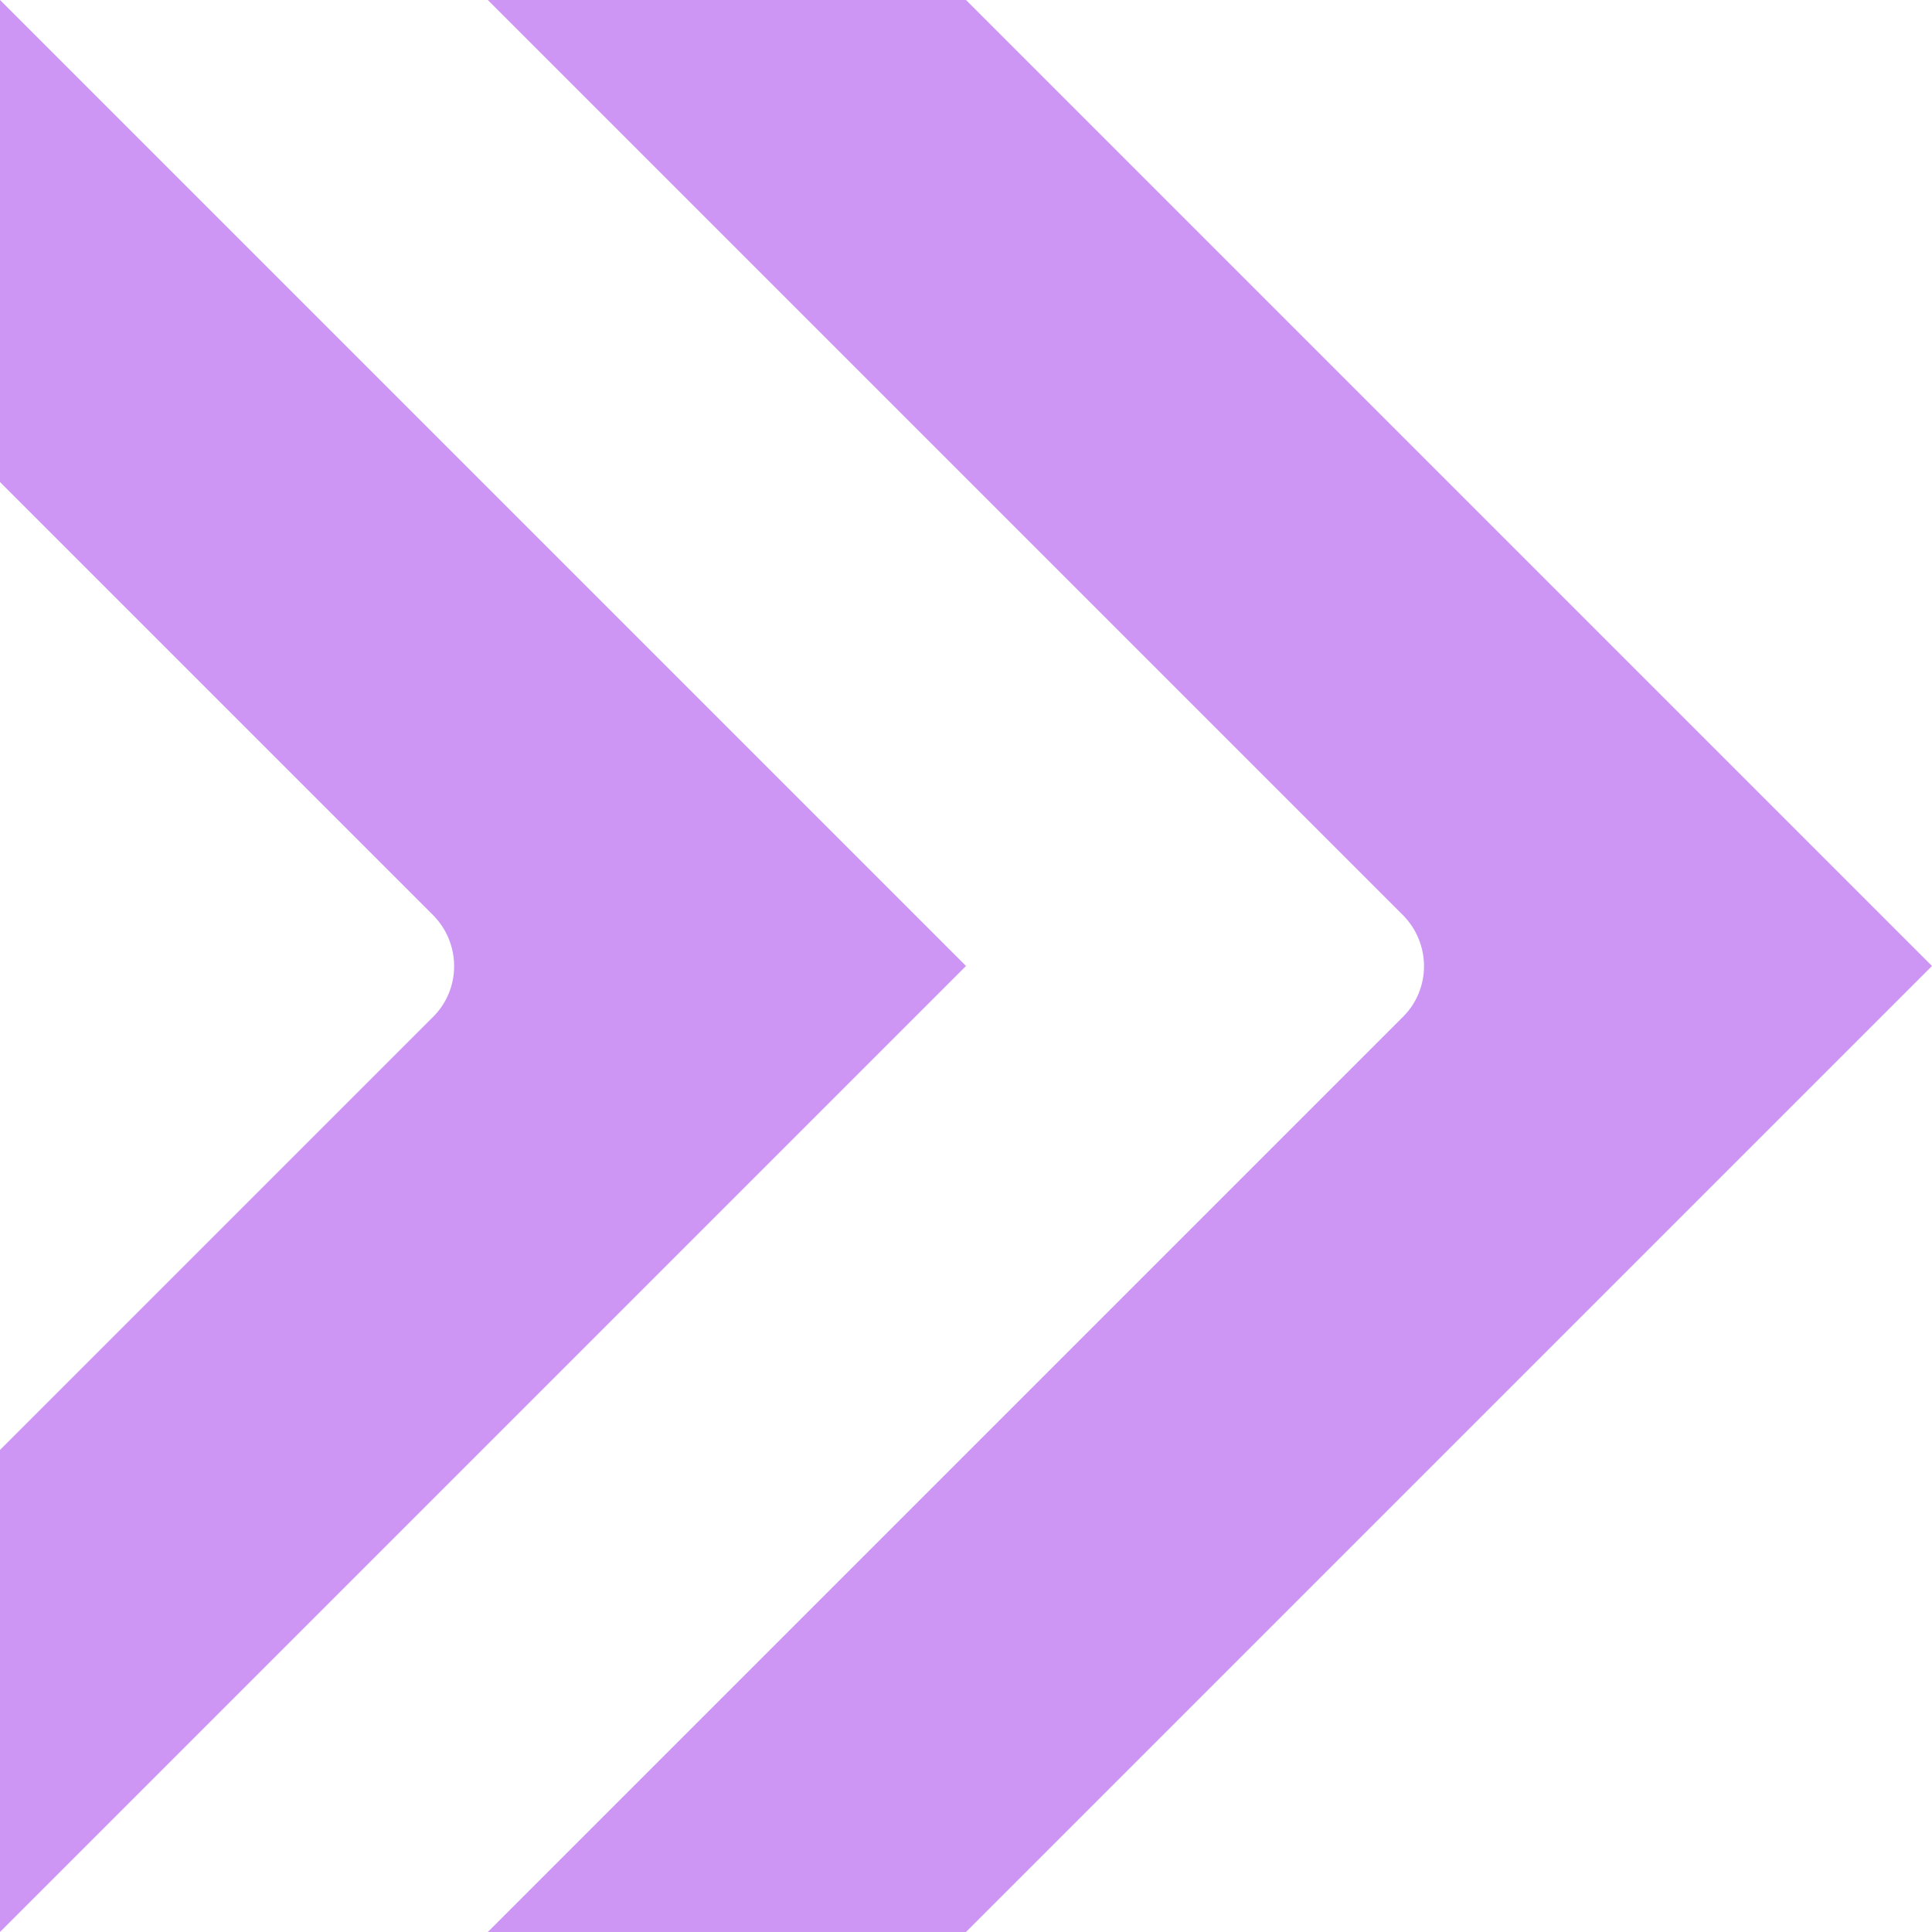
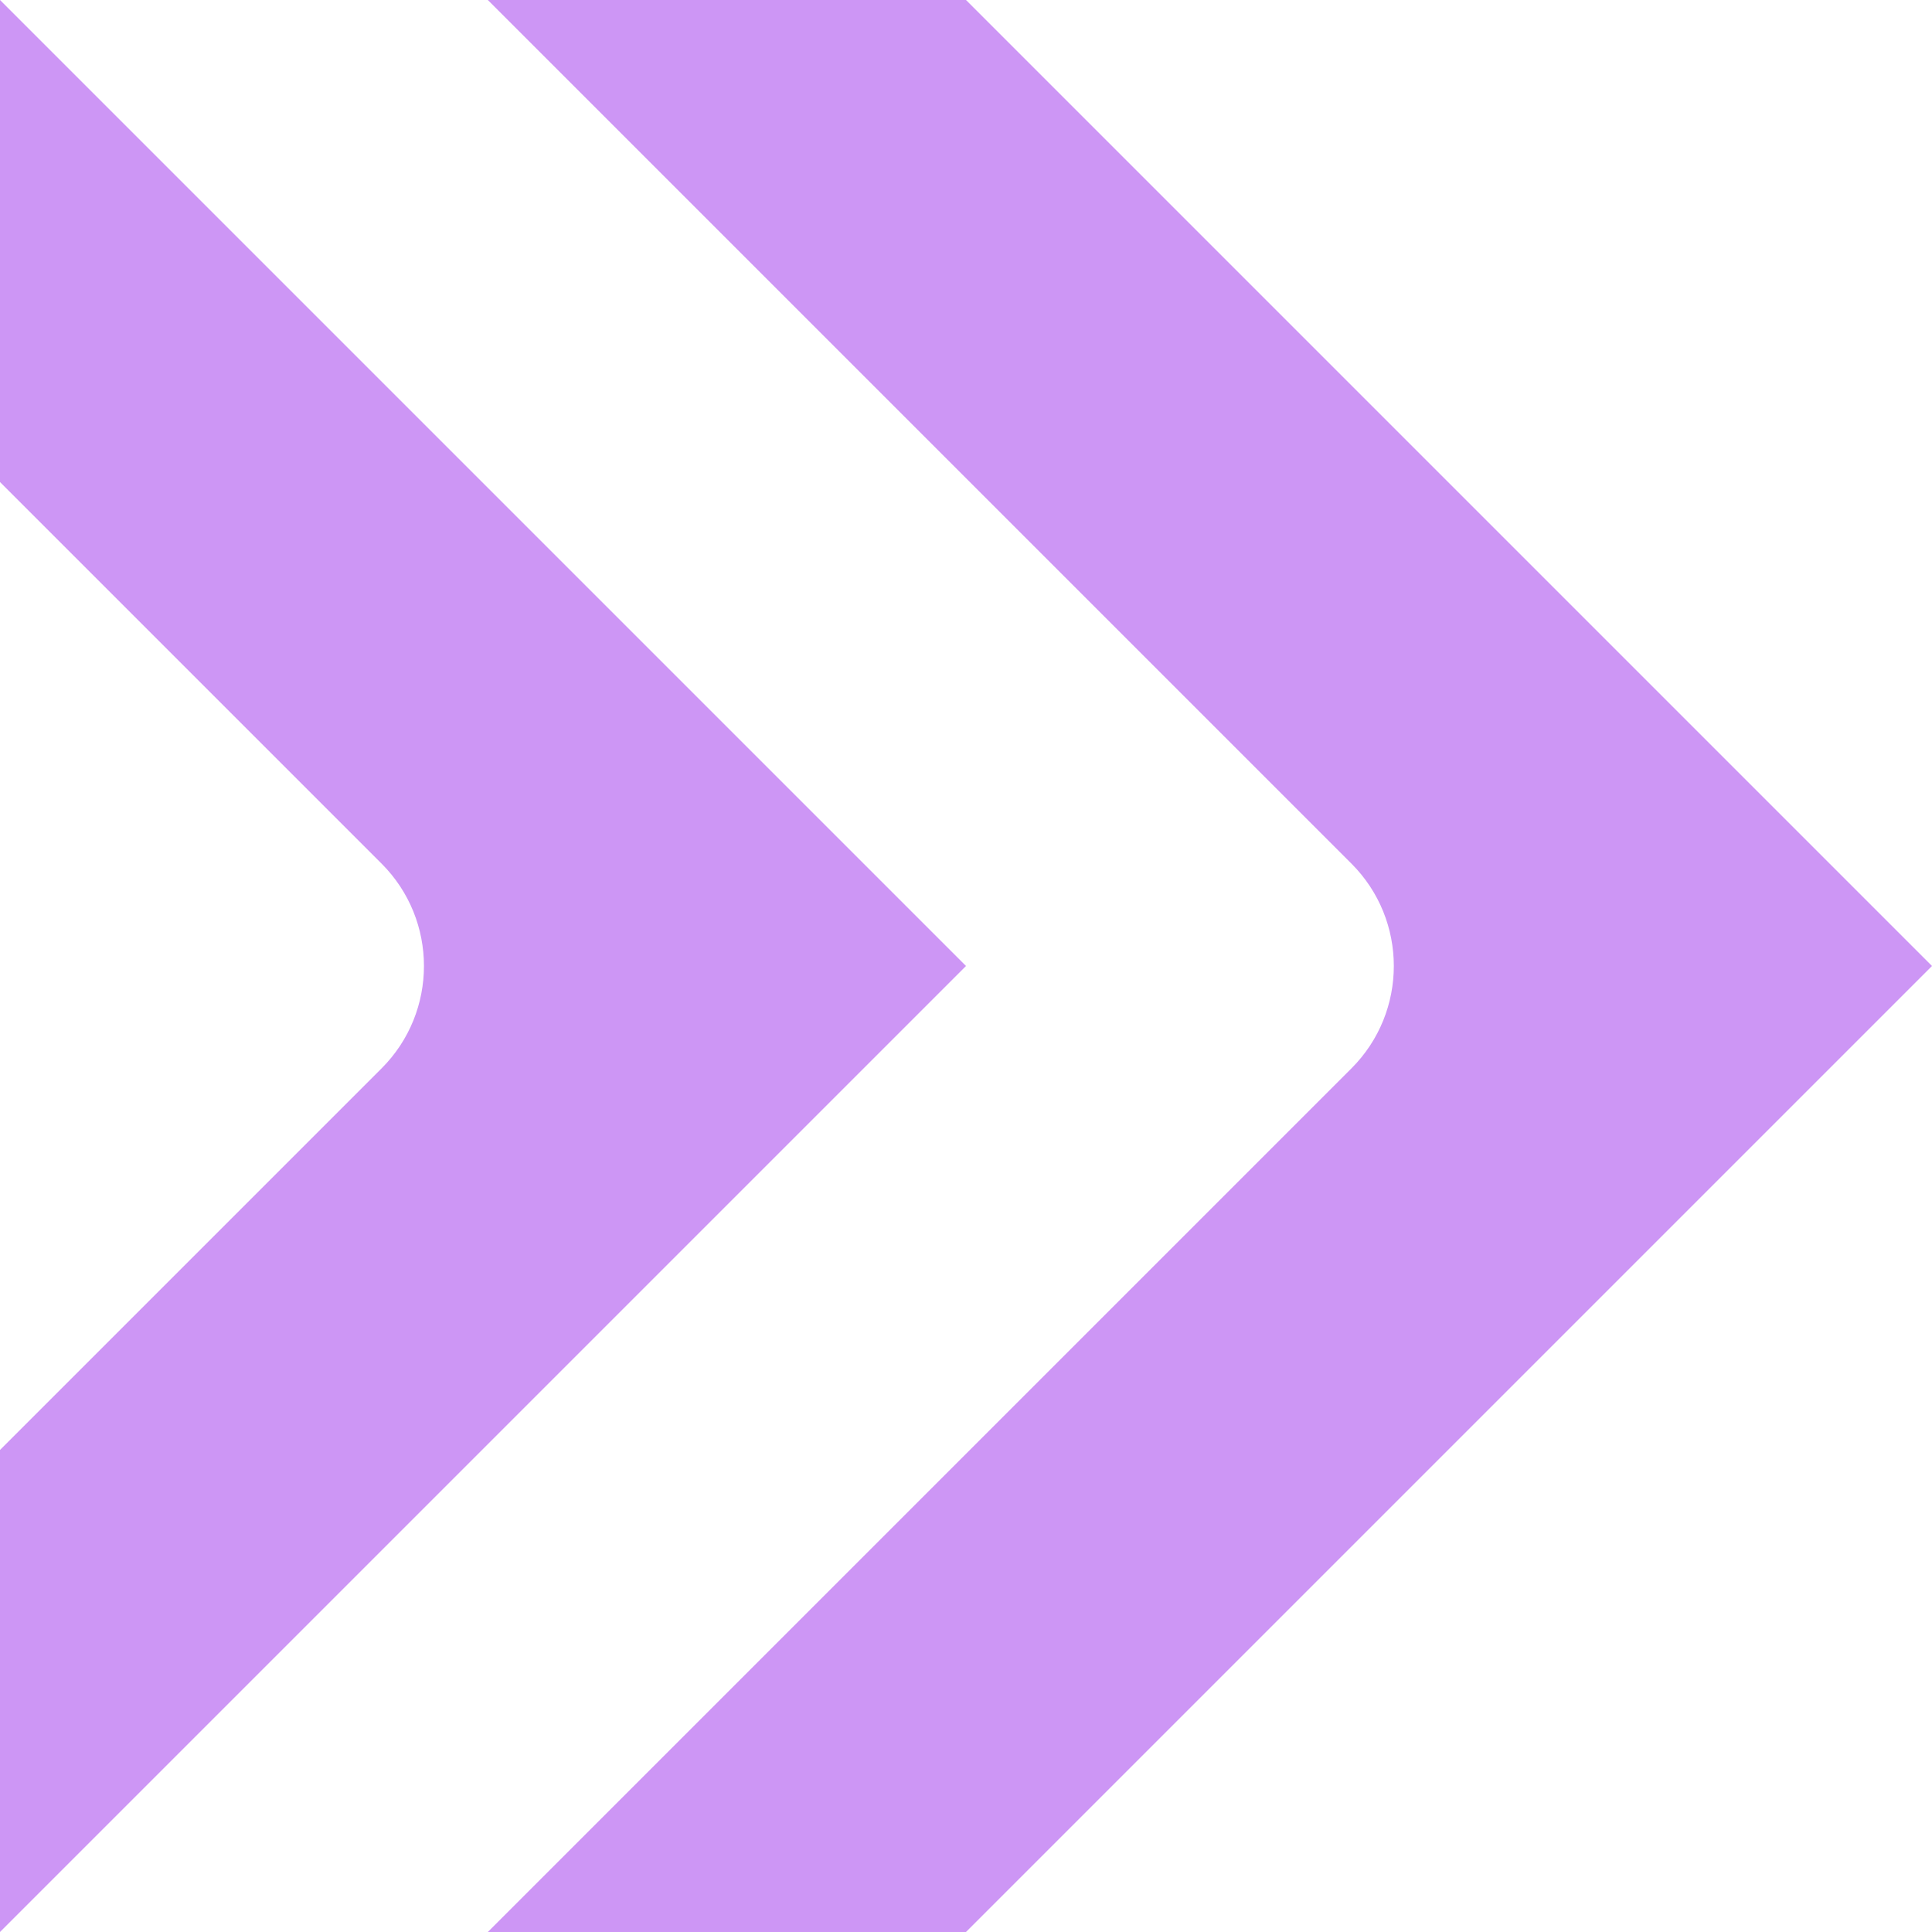
<svg xmlns="http://www.w3.org/2000/svg" version="1.1" id="Layer_1" x="0px" y="0px" viewBox="0 0 400 400" style="enable-background:new 0 0 400 400;" xml:space="preserve">
  <style type="text/css">
	.st0{fill:#CD96F5;}
</style>
  <g>
-     <path class="st0" d="M200,0h-99l189.4,189.4c5.9,5.9,5.9,15.4,0,21.2L101,400h99l200-200L200,0z" />
-     <path class="st0" d="M0,0v99.8l89.6,89.6c5.9,5.9,5.9,15.4,0,21.2L0,300.2V400l200-200L0,0z" />
+     <path class="st0" d="M200,0h-99l178.8,178.8c11.7,11.7,11.7,30.7,0,42.4L101,400h99l200-200L200,0z" />
+     <path class="st0" d="M0,0v99.8l79,79c11.7,11.7,11.7,30.7,0,42.4l-79,79V400l200-200L0,0z" />
  </g>
</svg>
